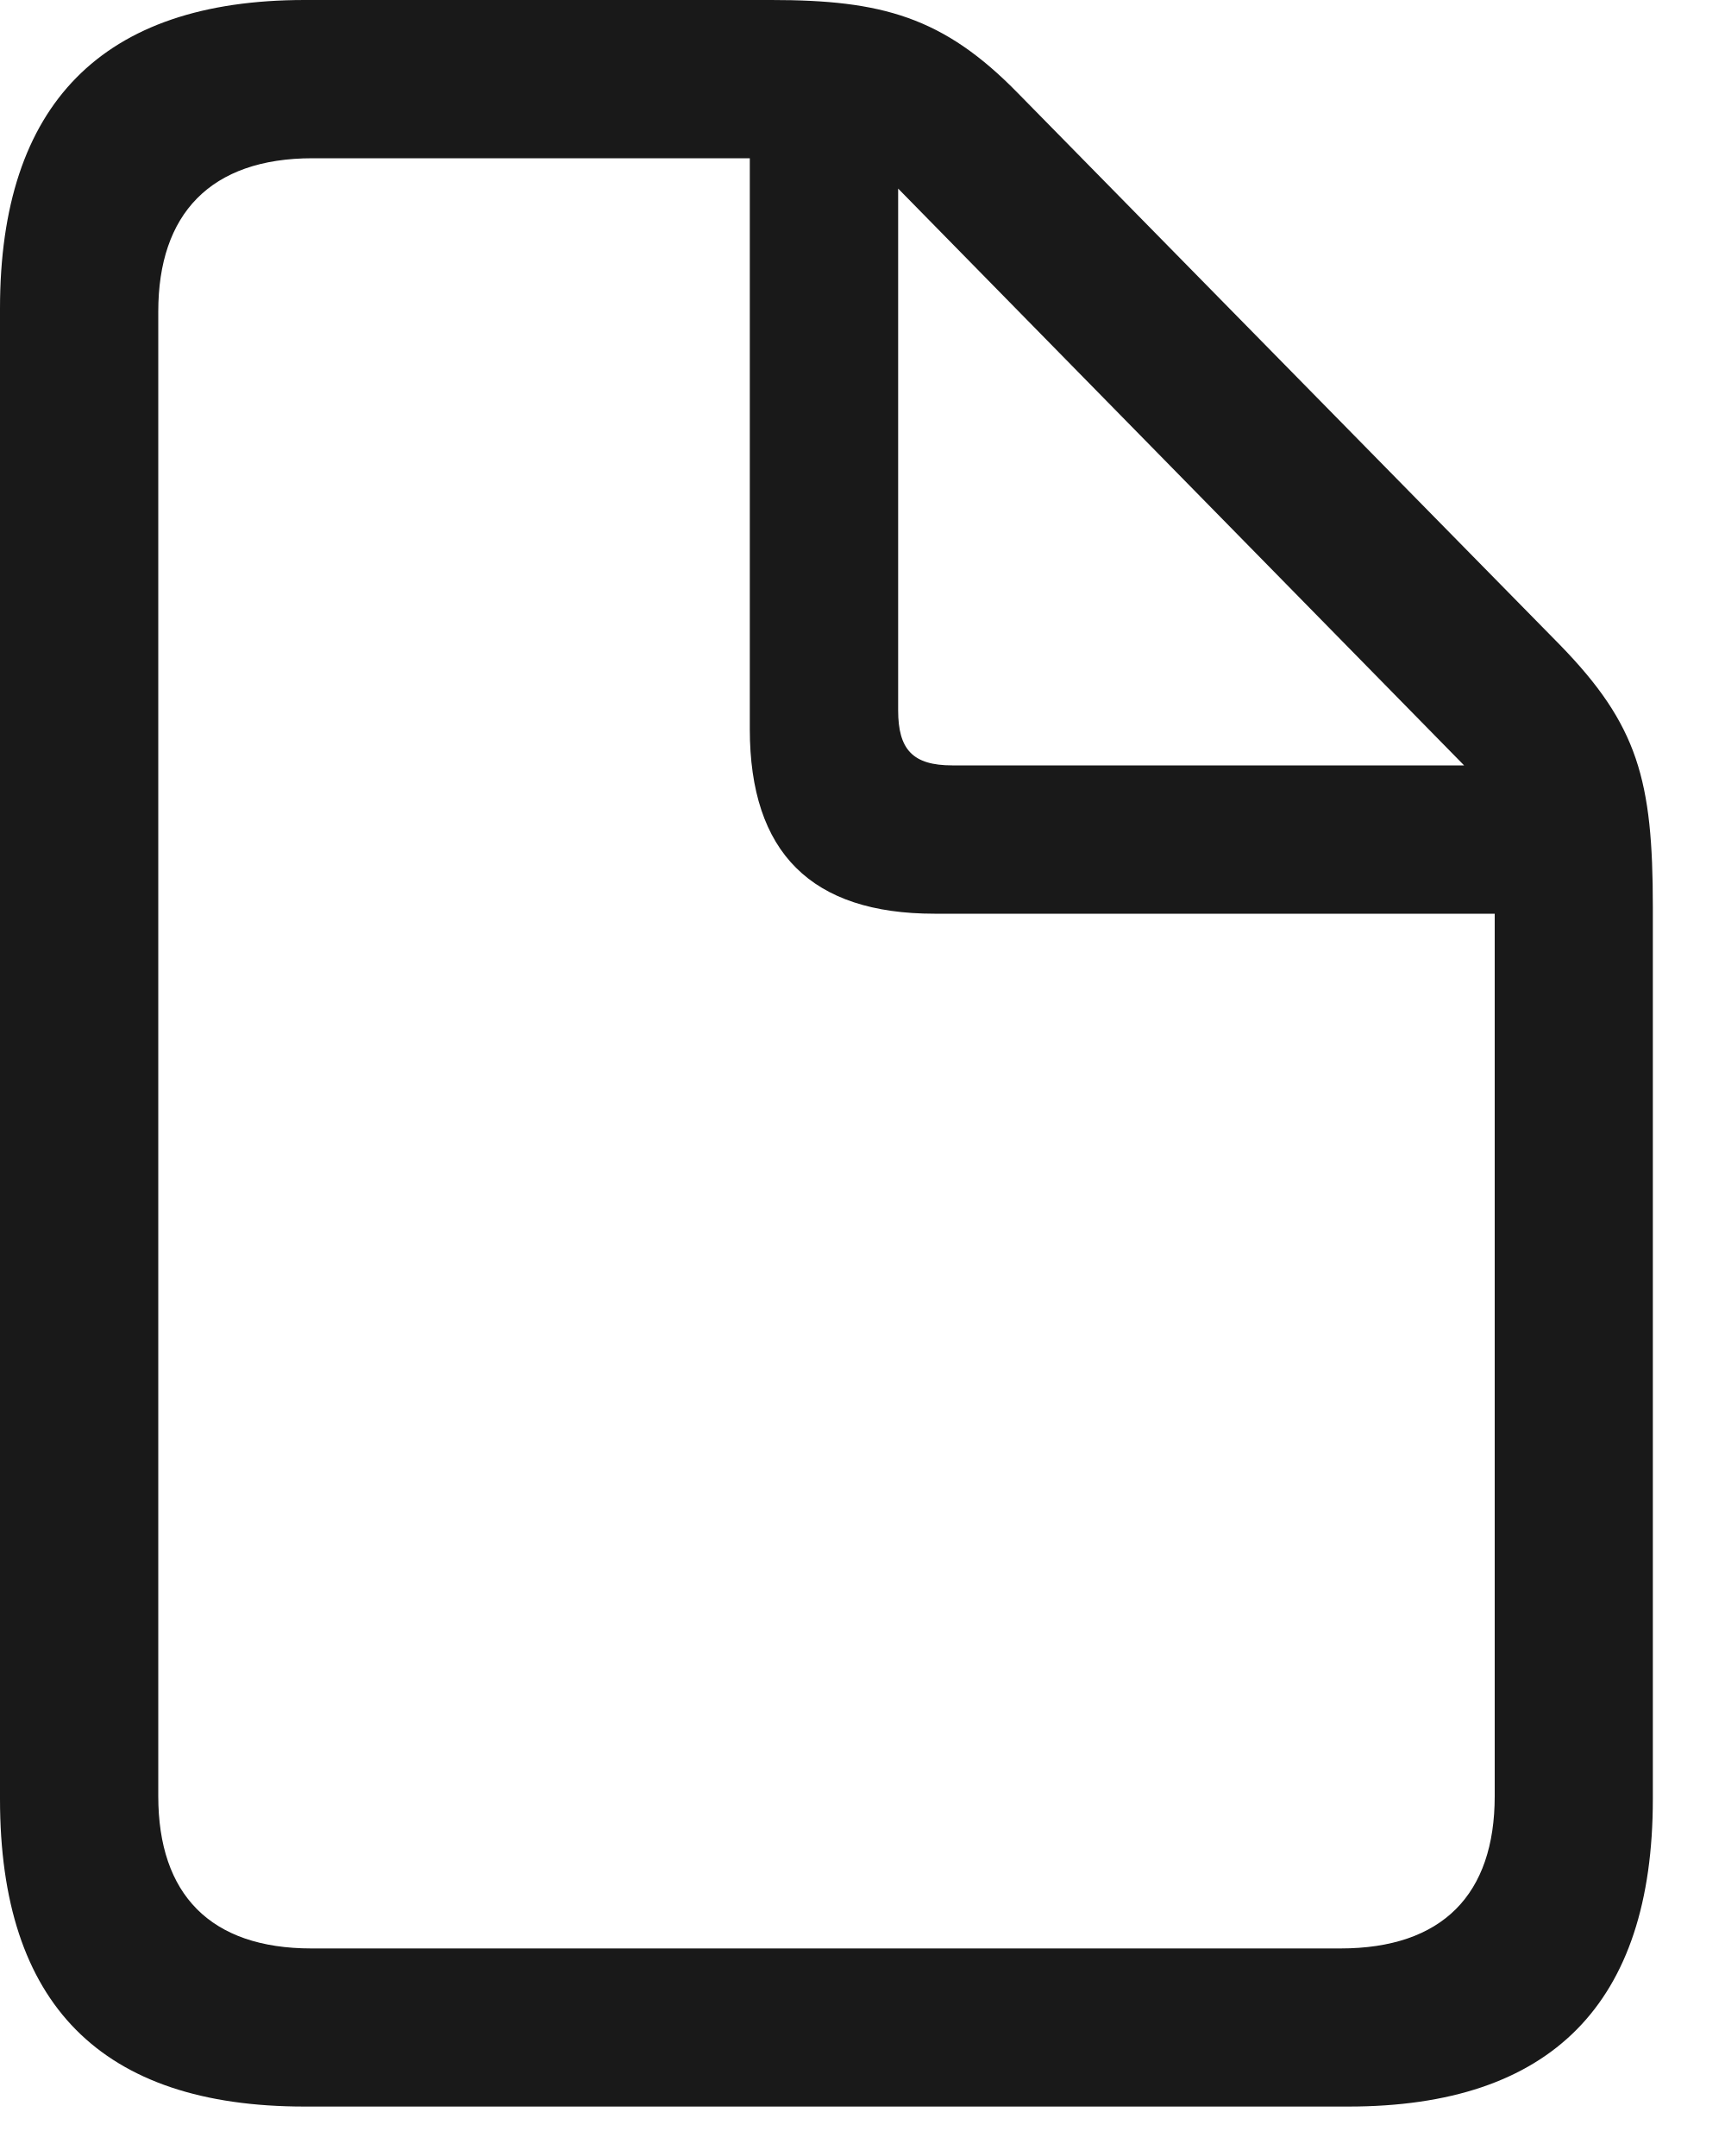
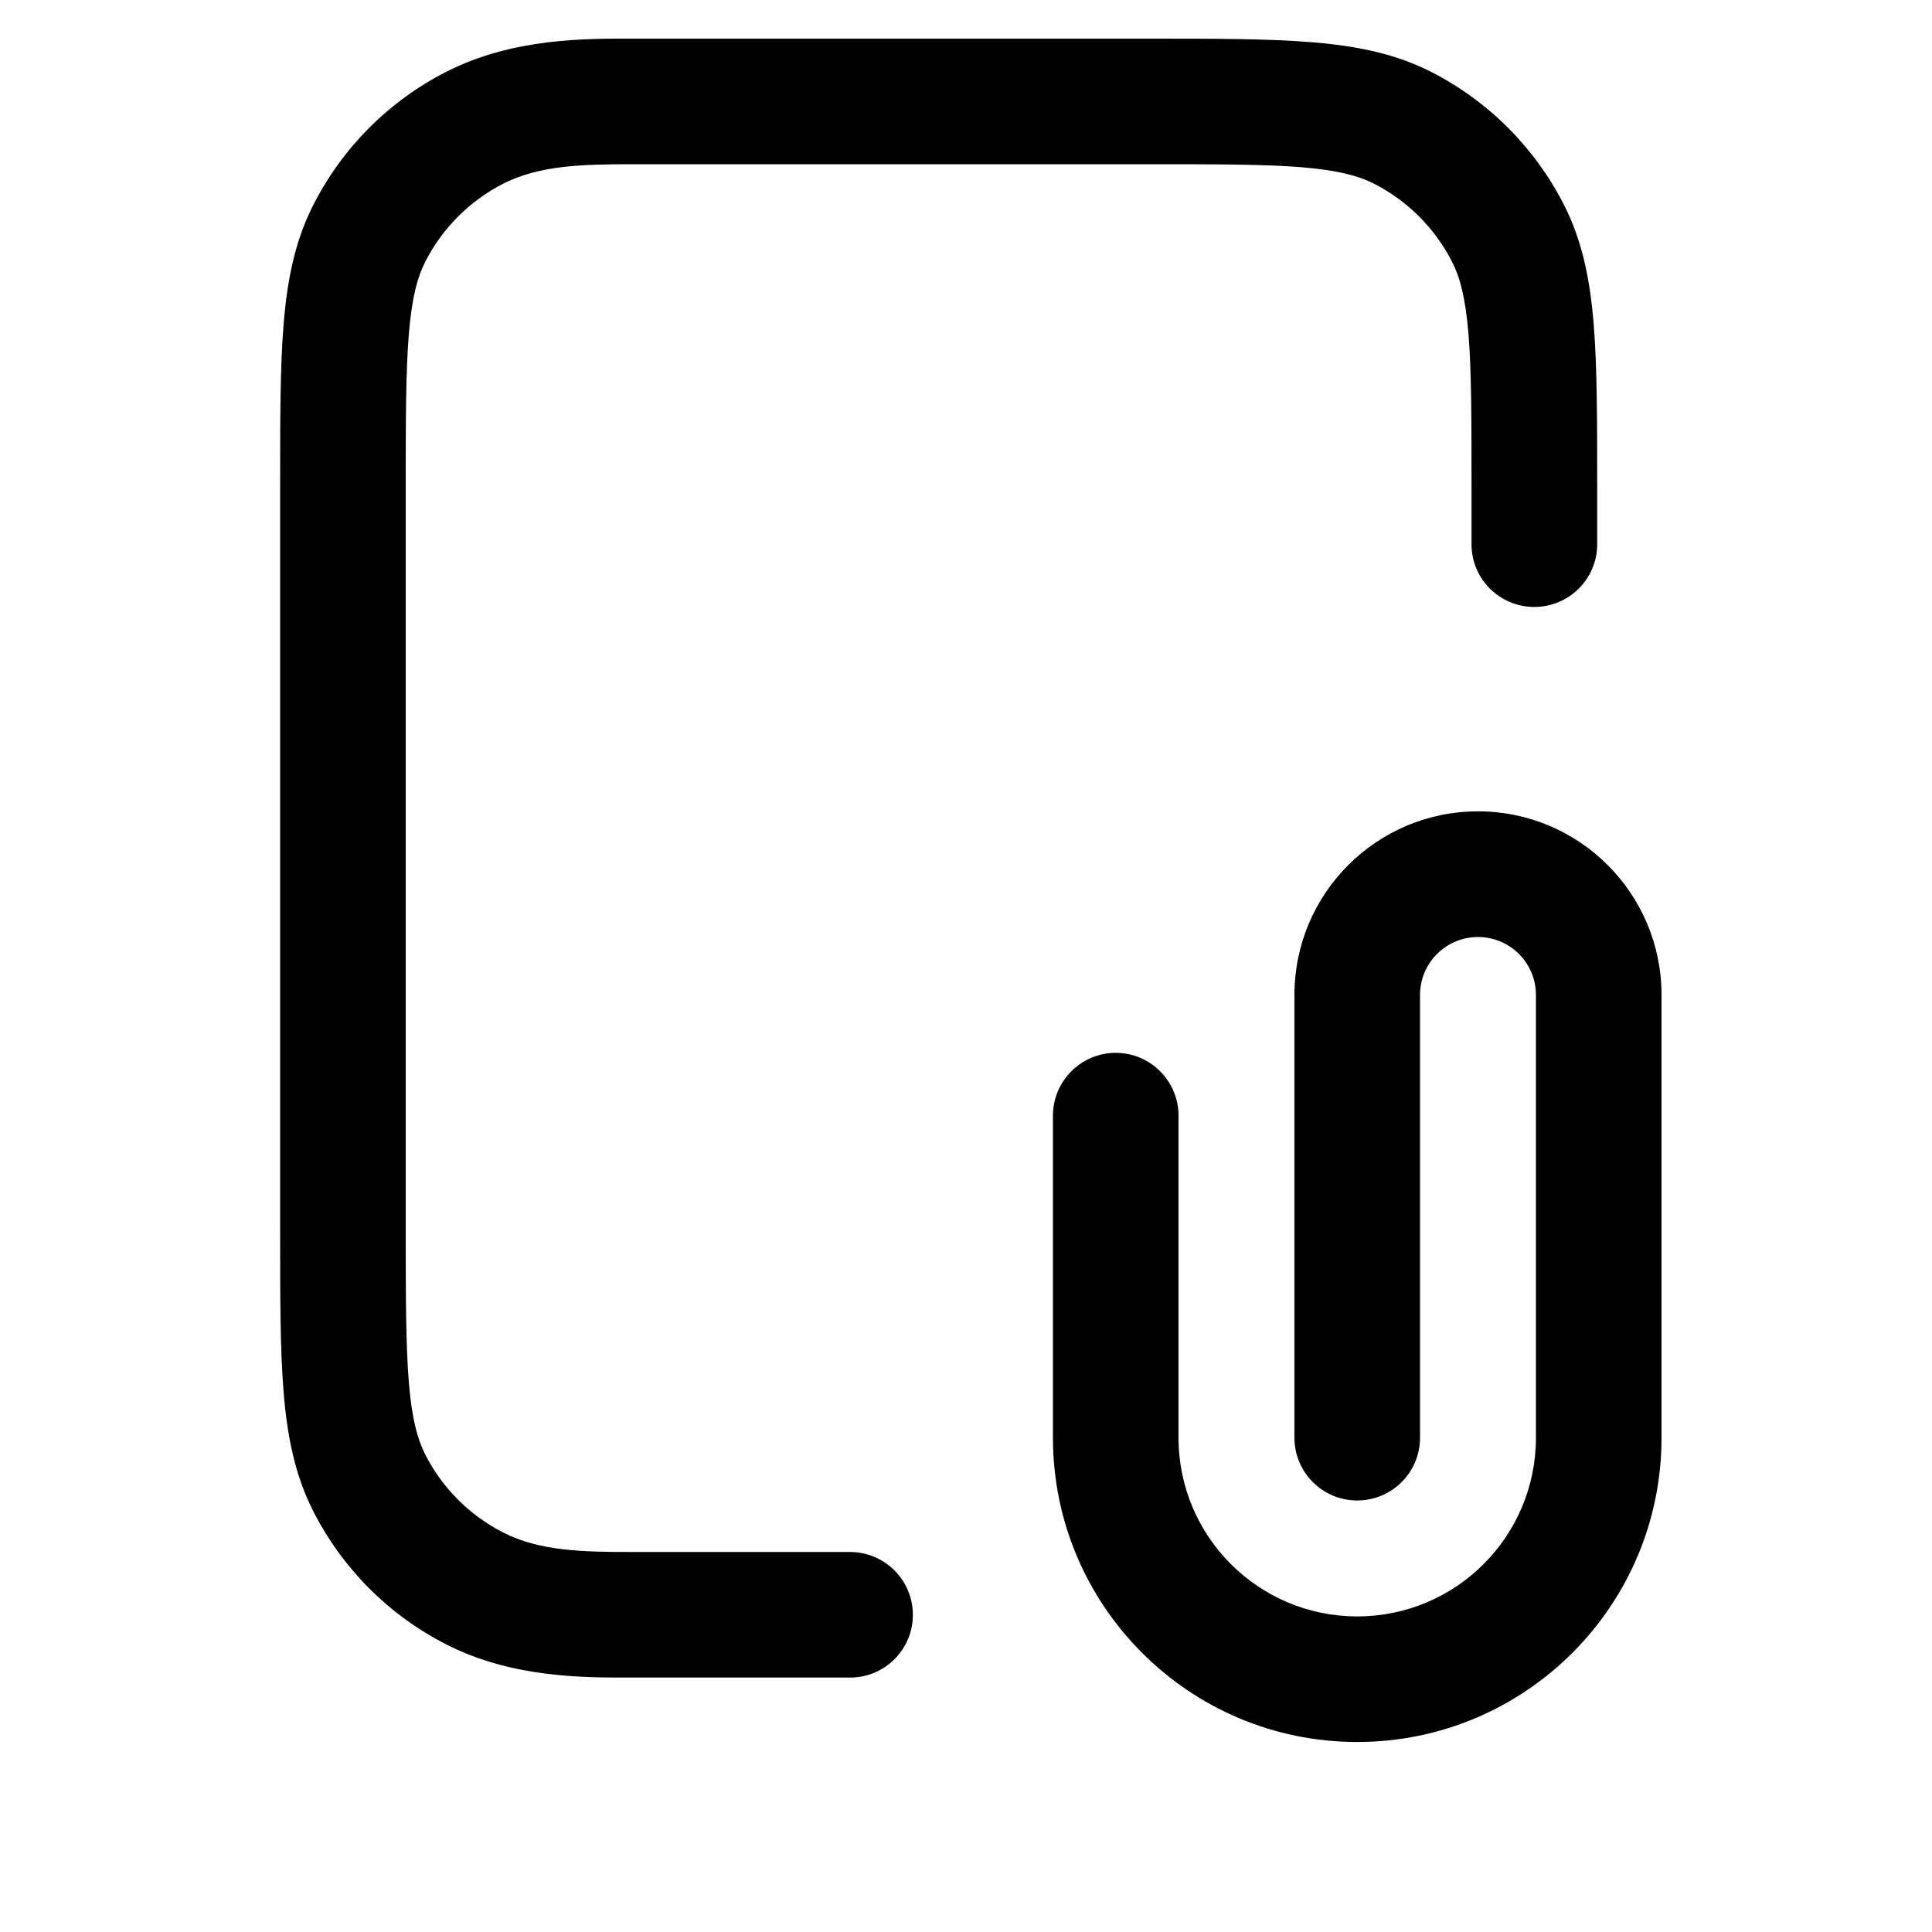
- <svg xmlns="http://www.w3.org/2000/svg" width="12" height="15" viewBox="0 0 12 15" fill="none">
-   <path opacity="0.9" d="M2.119 14.656C0.704 14.656 0 13.945 0 12.517V2.146C0 0.725 0.711 0 2.119 0H5.366C6.132 0 6.562 0.116 7.082 0.649L10.849 4.484C11.396 5.045 11.498 5.428 11.498 6.31V12.517C11.498 13.938 10.794 14.656 9.379 14.656H2.119ZM2.167 13.556H9.324C10.035 13.556 10.398 13.18 10.398 12.496V6.357H6.501C5.646 6.357 5.216 5.934 5.216 5.072V1.101H2.174C1.463 1.101 1.101 1.49 1.101 2.167V12.496C1.101 13.18 1.463 13.556 2.167 13.556ZM6.624 5.325H10.185L6.248 1.312V4.942C6.248 5.216 6.351 5.325 6.624 5.325Z" fill="black" />
+ <svg xmlns="http://www.w3.org/2000/svg" width="20" height="20" viewBox="0 0 20 20" fill="none">
+   <path d="M16.534 5.05V5.634C16.534 5.993 16.242 6.283 15.883 6.283C15.524 6.283 15.233 5.993 15.233 5.634V5.05C15.233 4.339 15.233 3.845 15.202 3.461C15.171 3.084 15.114 2.871 15.032 2.71C14.854 2.362 14.571 2.079 14.223 1.901C14.063 1.82 13.849 1.762 13.472 1.731C13.088 1.7 12.594 1.7 11.883 1.7H6.55C6.027 1.7 5.585 1.711 5.21 1.901C4.862 2.079 4.579 2.362 4.402 2.71C4.32 2.871 4.263 3.084 4.232 3.461C4.201 3.845 4.2 4.339 4.2 5.05V12.717C4.2 13.428 4.201 13.921 4.232 14.306C4.263 14.682 4.32 14.896 4.402 15.057C4.579 15.405 4.862 15.688 5.21 15.865C5.585 16.056 6.028 16.067 6.55 16.066H8.8C9.159 16.067 9.45 16.358 9.45 16.717C9.45 17.076 9.159 17.366 8.8 17.366H6.55C6.073 17.366 5.315 17.378 4.62 17.023C4.027 16.721 3.546 16.239 3.244 15.646C3.053 15.272 2.973 14.868 2.936 14.411C2.899 13.962 2.9 13.406 2.9 12.717V5.05C2.9 4.361 2.899 3.805 2.936 3.356C2.973 2.898 3.053 2.494 3.244 2.12C3.546 1.527 4.027 1.045 4.62 0.743C5.315 0.389 6.074 0.4 6.55 0.4H11.883C12.573 0.4 13.129 0.4 13.579 0.437C14.035 0.474 14.439 0.553 14.813 0.743C15.406 1.045 15.888 1.527 16.19 2.12C16.381 2.494 16.46 2.898 16.498 3.356C16.534 3.805 16.534 4.361 16.534 5.05Z" fill="black" />
+   <path d="M10.9 14.883V11.55C10.9 11.191 11.191 10.899 11.55 10.899C11.909 10.899 12.2 11.191 12.2 11.55V14.883C12.2 15.905 13.028 16.733 14.05 16.733C15.072 16.733 15.9 15.905 15.9 14.883V10.3C15.9 9.968 15.631 9.7 15.3 9.7C14.969 9.7 14.7 9.968 14.7 10.3V14.883C14.7 15.242 14.409 15.533 14.05 15.533C13.691 15.533 13.4 15.242 13.4 14.883V10.3C13.4 9.25 14.251 8.399 15.3 8.399C16.349 8.399 17.2 9.25 17.2 10.3V14.883C17.2 16.622 15.79 18.033 14.05 18.033C12.31 18.033 10.9 16.622 10.9 14.883Z" fill="black" />
</svg>
